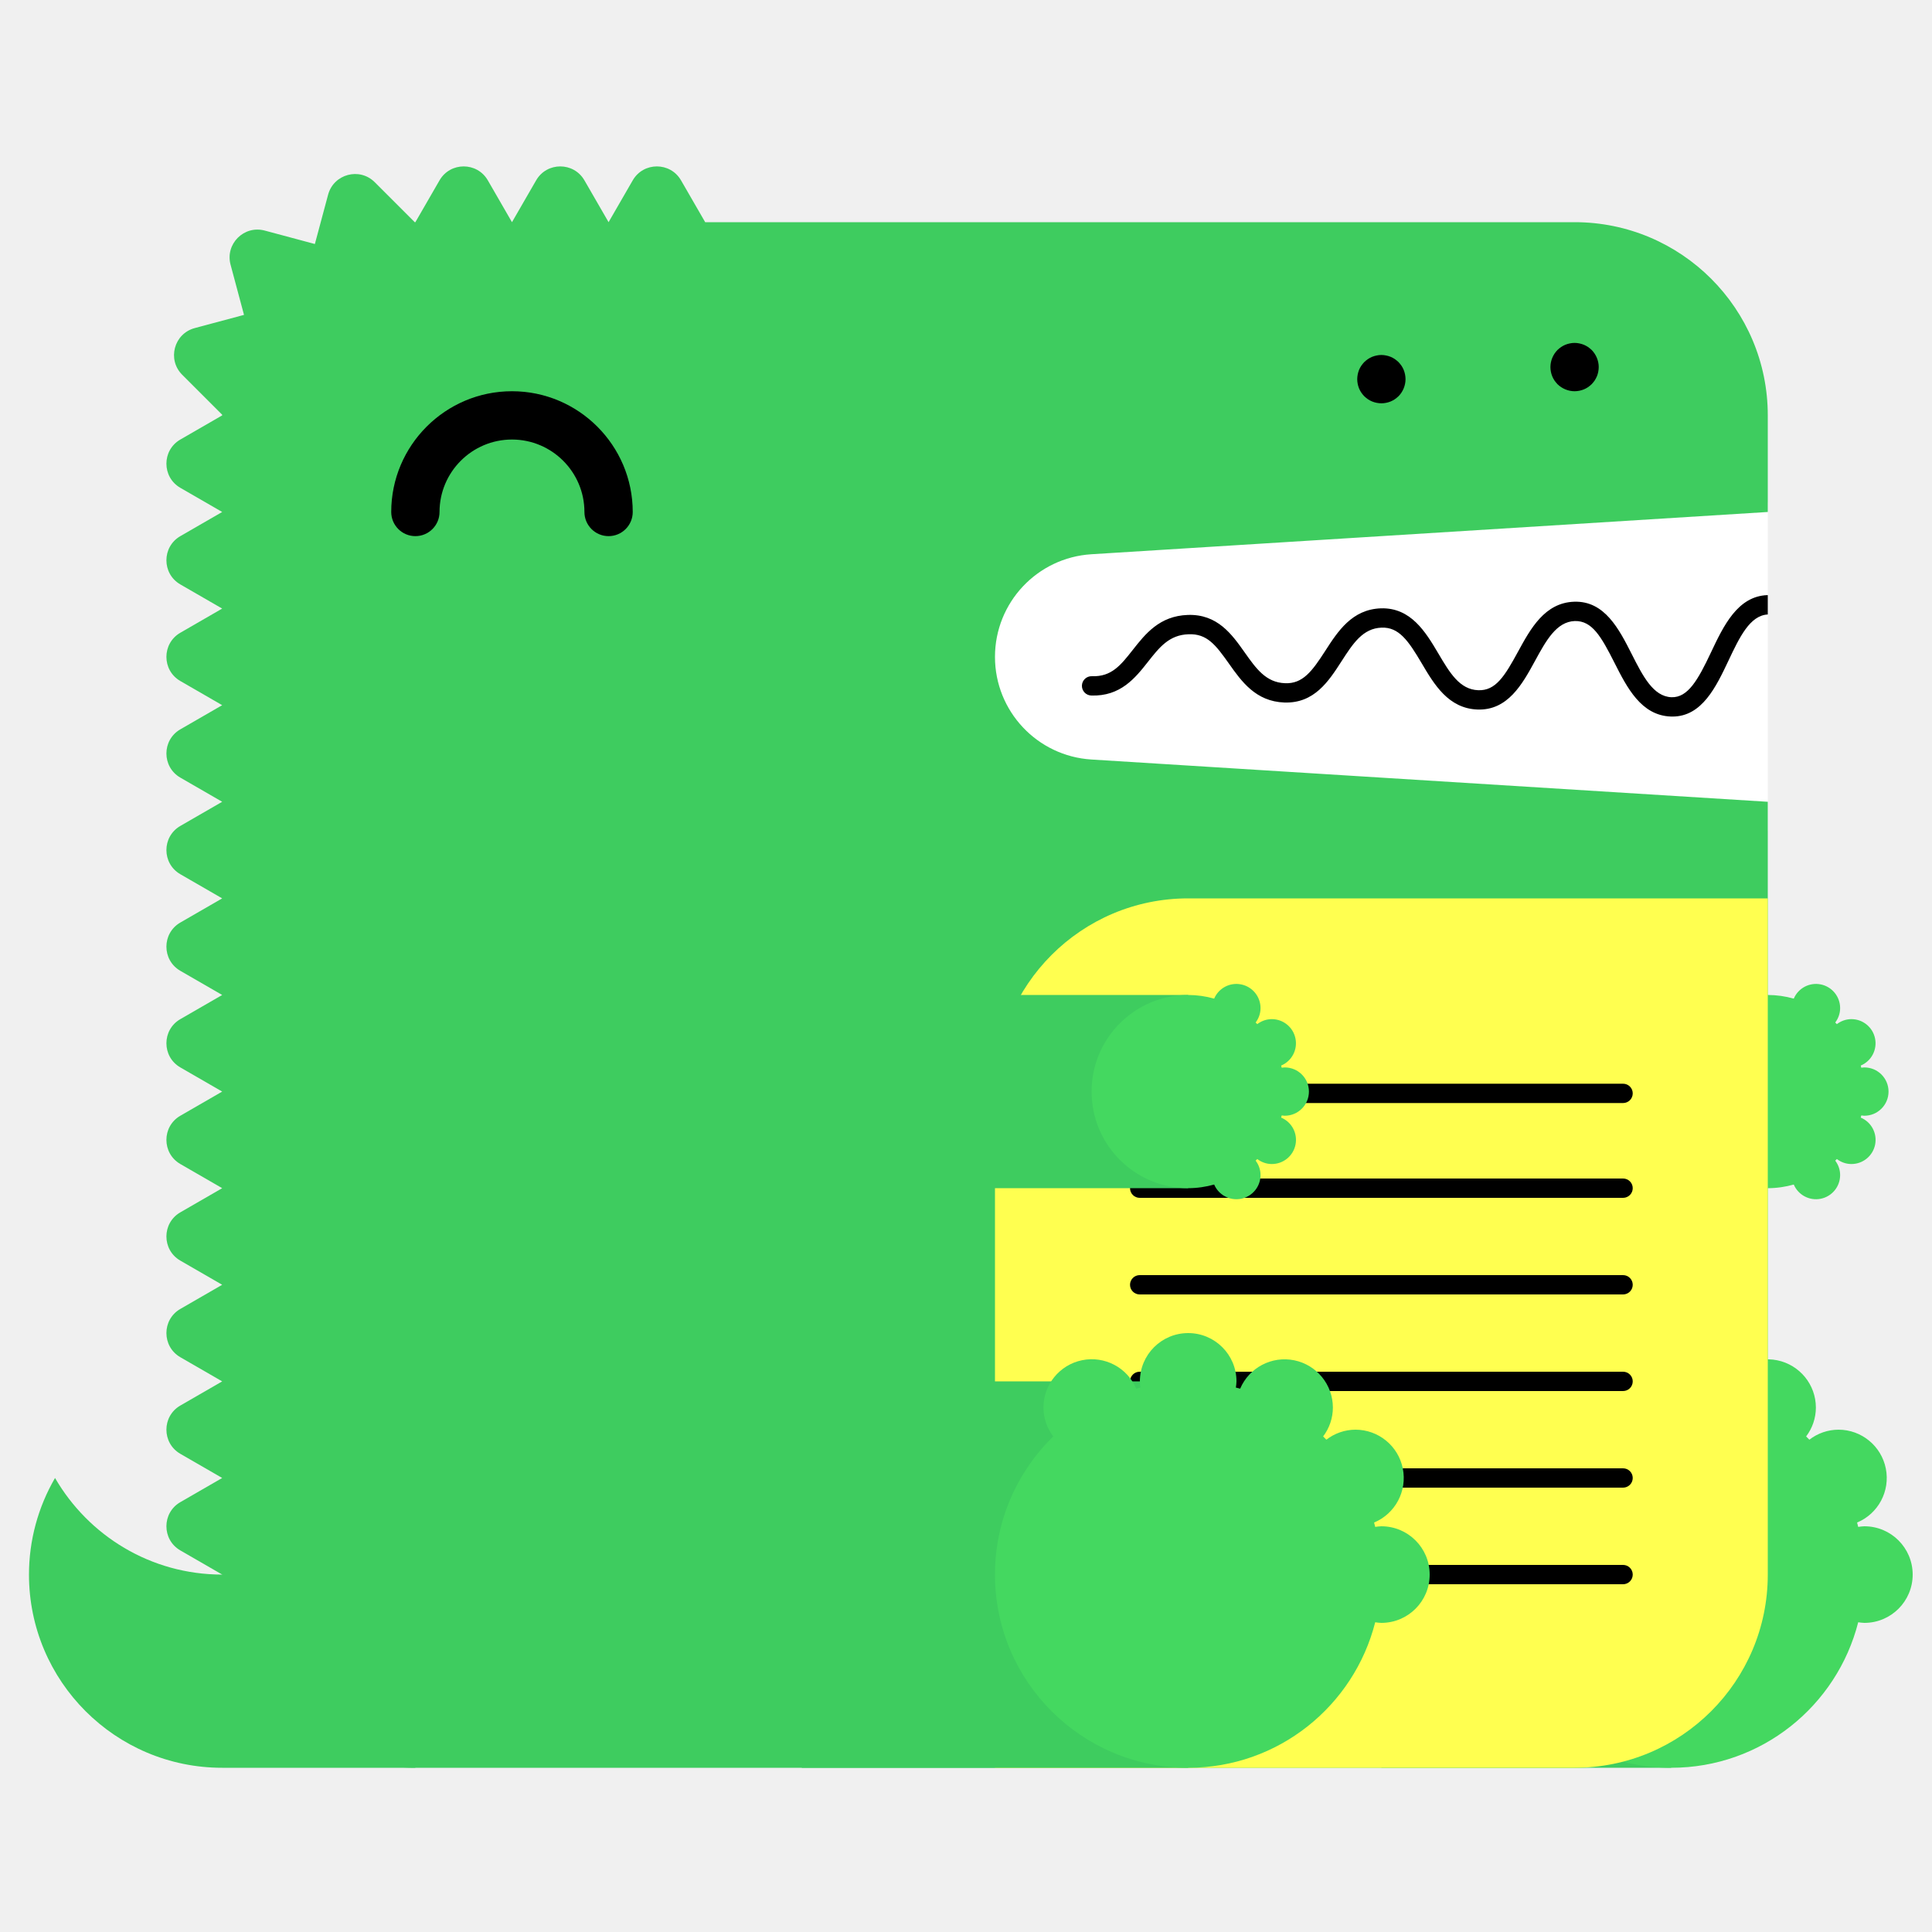
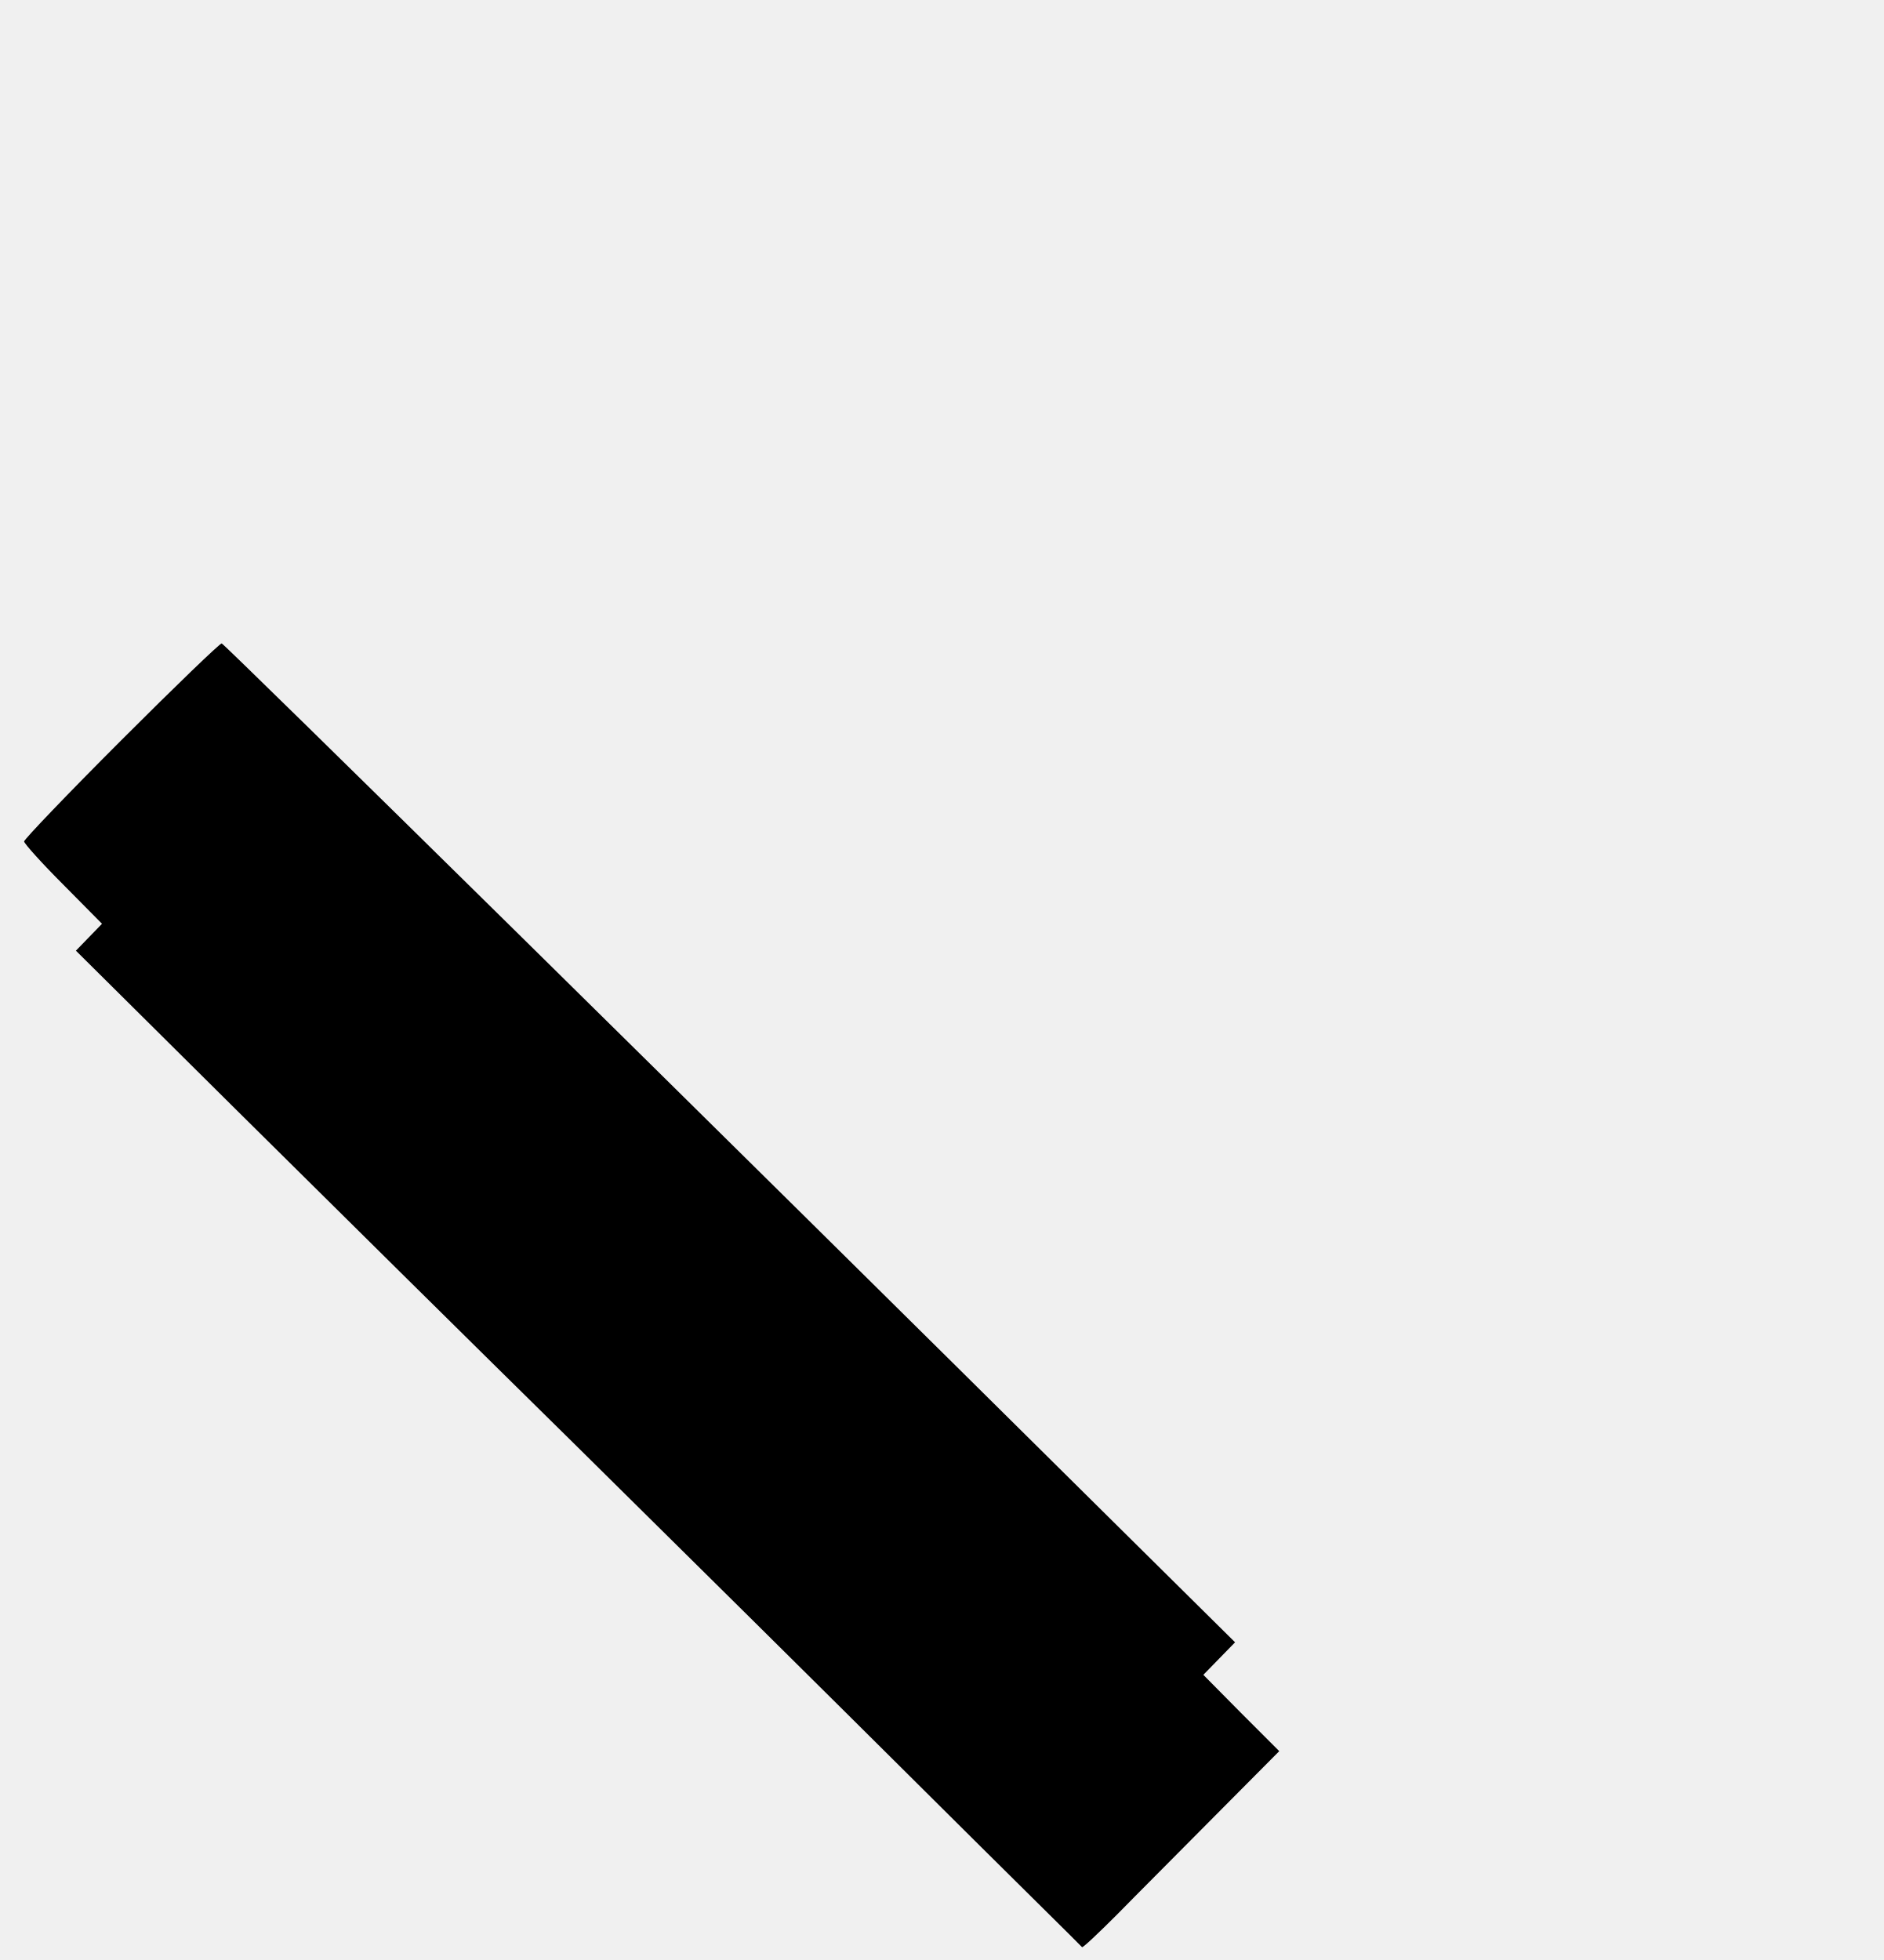
- <svg xmlns="http://www.w3.org/2000/svg" width="200" height="200" viewBox="0 0 200 200">
-   <g fill="none" fill-rule="evenodd">
-     <path fill="#FFF" d="M99 52h84v34H99z" />
-     <path d="M23 163c-7.398 0-13.843-4.027-17.303-10A19.886 19.886 0 0 0 3 163c0 11.046 8.954 20 20 20h20v-20H23z" fill="#3ECC5F" />
-     <path d="M112.98 57.376L183 53V43c0-11.046-8.954-20-20-20H73l-2.5-4.33c-1.112-1.925-3.889-1.925-5 0L63 23l-2.5-4.33c-1.111-1.925-3.889-1.925-5 0L53 23l-2.5-4.33c-1.111-1.925-3.889-1.925-5 0L43 23c-.022 0-.042.003-.065.003l-4.142-4.141c-1.57-1.571-4.252-.853-4.828 1.294l-1.369 5.104-5.192-1.392c-2.148-.575-4.111 1.389-3.535 3.536l1.39 5.193-5.102 1.367c-2.148.576-2.867 3.259-1.296 4.83l4.142 4.142c0 .021-.003.042-.003.064l-4.33 2.5c-1.925 1.111-1.925 3.889 0 5L23 53l-4.33 2.5c-1.925 1.111-1.925 3.889 0 5L23 63l-4.33 2.5c-1.925 1.111-1.925 3.889 0 5L23 73l-4.33 2.5c-1.925 1.111-1.925 3.889 0 5L23 83l-4.33 2.5c-1.925 1.111-1.925 3.889 0 5L23 93l-4.33 2.5c-1.925 1.111-1.925 3.889 0 5L23 103l-4.33 2.5c-1.925 1.111-1.925 3.889 0 5L23 113l-4.33 2.5c-1.925 1.111-1.925 3.889 0 5L23 123l-4.33 2.5c-1.925 1.111-1.925 3.889 0 5L23 133l-4.33 2.5c-1.925 1.111-1.925 3.889 0 5L23 143l-4.33 2.5c-1.925 1.111-1.925 3.889 0 5L23 153l-4.33 2.5c-1.925 1.111-1.925 3.889 0 5L23 163c0 11.046 8.954 20 20 20h120c11.046 0 20-8.954 20-20V83l-70.02-4.376A10.645 10.645 0 0 1 103 68c0-5.621 4.37-10.273 9.98-10.624" fill="#3ECC5F" />
-     <path fill="#3ECC5F" d="M143 183h30v-40h-30z" />
-     <path d="M193 158c-.219 0-.428.037-.639.064-.038-.15-.074-.301-.116-.451A5 5 0 0 0 190.32 148a4.96 4.96 0 0 0-3.016 1.036 26.531 26.531 0 0 0-.335-.336 4.955 4.955 0 0 0 1.011-2.987 5 5 0 0 0-9.599-1.959c-.148-.042-.297-.077-.445-.115.027-.211.064-.42.064-.639a5 5 0 0 0-5-5 5 5 0 0 0-5 5c0 .219.037.428.064.639-.148.038-.297.073-.445.115a4.998 4.998 0 0 0-9.599 1.959c0 1.125.384 2.151 1.011 2.987-3.717 3.632-6.031 8.693-6.031 14.3 0 11.046 8.954 20 20 20 9.339 0 17.16-6.41 19.361-15.064.211.027.42.064.639.064a5 5 0 0 0 5-5 5 5 0 0 0-5-5" fill="#44D860" />
-     <path fill="#3ECC5F" d="M153 123h30v-20h-30z" />
-     <path d="M193 115.5a2.5 2.5 0 1 0 0-5c-.109 0-.214.019-.319.032-.02-.075-.037-.15-.058-.225a2.501 2.501 0 0 0-.963-4.807c-.569 0-1.088.197-1.508.518a6.653 6.653 0 0 0-.168-.168c.314-.417.506-.931.506-1.494a2.5 2.5 0 0 0-4.8-.979A9.987 9.987 0 0 0 183 103c-5.522 0-10 4.478-10 10s4.478 10 10 10c.934 0 1.833-.138 2.69-.377a2.5 2.5 0 0 0 4.8-.979c0-.563-.192-1.077-.506-1.494.057-.055.113-.111.168-.168.42.321.939.518 1.508.518a2.5 2.5 0 0 0 .963-4.807c.021-.074.038-.15.058-.225.105.013.21.032.319.032" fill="#44D860" />
-     <path d="M63 55.5a2.5 2.5 0 0 1-2.5-2.5c0-4.136-3.364-7.5-7.5-7.5s-7.5 3.364-7.5 7.5a2.5 2.5 0 1 1-5 0c0-6.893 5.607-12.5 12.5-12.5S65.5 46.107 65.5 53a2.5 2.5 0 0 1-2.5 2.5" fill="#000" />
-     <path d="M103 183h60c11.046 0 20-8.954 20-20V93h-60c-11.046 0-20 8.954-20 20v70z" fill="#FFFF50" />
-     <path d="M168.02 124h-50.04a1 1 0 1 1 0-2h50.04a1 1 0 1 1 0 2m0 20h-50.04a1 1 0 1 1 0-2h50.04a1 1 0 1 1 0 2m0 20h-50.04a1 1 0 1 1 0-2h50.04a1 1 0 1 1 0 2m0-49.814h-50.04a1 1 0 1 1 0-2h50.04a1 1 0 1 1 0 2m0 19.814h-50.04a1 1 0 1 1 0-2h50.04a1 1 0 1 1 0 2m0 20h-50.04a1 1 0 1 1 0-2h50.04a1 1 0 1 1 0 2M183 61.611c-.012 0-.022-.006-.034-.005-3.09.105-4.552 3.196-5.842 5.923-1.346 2.85-2.387 4.703-4.093 4.647-1.889-.068-2.969-2.202-4.113-4.46-1.314-2.594-2.814-5.536-5.963-5.426-3.046.104-4.513 2.794-5.807 5.167-1.377 2.528-2.314 4.065-4.121 3.994-1.927-.07-2.951-1.805-4.136-3.813-1.321-2.236-2.848-4.75-5.936-4.664-2.994.103-4.465 2.385-5.763 4.4-1.373 2.13-2.335 3.428-4.165 3.351-1.973-.07-2.992-1.51-4.171-3.177-1.324-1.873-2.816-3.993-5.895-3.89-2.928.1-4.399 1.97-5.696 3.618-1.232 1.564-2.194 2.802-4.229 2.724a1 1 0 0 0-.072 2c3.017.101 4.545-1.8 5.872-3.487 1.177-1.496 2.193-2.787 4.193-2.855 1.926-.082 2.829 1.115 4.195 3.045 1.297 1.834 2.769 3.914 5.731 4.021 3.103.104 4.596-2.215 5.918-4.267 1.182-1.834 2.202-3.417 4.15-3.484 1.793-.067 2.769 1.35 4.145 3.681 1.297 2.197 2.766 4.686 5.787 4.796 3.125.108 4.634-2.62 5.949-5.035 1.139-2.088 2.214-4.06 4.119-4.126 1.793-.042 2.728 1.595 4.111 4.33 1.292 2.553 2.757 5.445 5.825 5.556l.169.003c3.064 0 4.518-3.075 5.805-5.794 1.139-2.41 2.217-4.68 4.067-4.773v-2z" fill="#000" />
-     <path fill="#3ECC5F" d="M83 183h40v-40H83z" />
-     <path d="M143 158c-.219 0-.428.037-.639.064-.038-.15-.074-.301-.116-.451A5 5 0 0 0 140.32 148a4.96 4.96 0 0 0-3.016 1.036 26.531 26.531 0 0 0-.335-.336 4.955 4.955 0 0 0 1.011-2.987 5 5 0 0 0-9.599-1.959c-.148-.042-.297-.077-.445-.115.027-.211.064-.42.064-.639a5 5 0 0 0-5-5 5 5 0 0 0-5 5c0 .219.037.428.064.639-.148.038-.297.073-.445.115a4.998 4.998 0 0 0-9.599 1.959c0 1.125.384 2.151 1.011 2.987-3.717 3.632-6.031 8.693-6.031 14.3 0 11.046 8.954 20 20 20 9.339 0 17.16-6.41 19.361-15.064.211.027.42.064.639.064a5 5 0 0 0 5-5 5 5 0 0 0-5-5" fill="#44D860" />
-     <path fill="#3ECC5F" d="M83 123h40v-20H83z" />
-     <path d="M133 115.5a2.5 2.5 0 1 0 0-5c-.109 0-.214.019-.319.032-.02-.075-.037-.15-.058-.225a2.501 2.501 0 0 0-.963-4.807c-.569 0-1.088.197-1.508.518a6.653 6.653 0 0 0-.168-.168c.314-.417.506-.931.506-1.494a2.5 2.5 0 0 0-4.8-.979A9.987 9.987 0 0 0 123 103c-5.522 0-10 4.478-10 10s4.478 10 10 10c.934 0 1.833-.138 2.69-.377a2.5 2.5 0 0 0 4.8-.979c0-.563-.192-1.077-.506-1.494.057-.055.113-.111.168-.168.42.321.939.518 1.508.518a2.5 2.5 0 0 0 .963-4.807c.021-.074.038-.15.058-.225.105.013.21.032.319.032" fill="#44D860" />
-     <path d="M143 41.75c-.16 0-.33-.02-.49-.05a2.52 2.52 0 0 1-.47-.14c-.15-.06-.29-.14-.431-.23-.13-.09-.259-.2-.38-.31-.109-.12-.219-.24-.309-.38s-.17-.28-.231-.43a2.619 2.619 0 0 1-.189-.96c0-.16.02-.33.05-.49.03-.16.08-.31.139-.47.061-.15.141-.29.231-.43.09-.13.2-.26.309-.38.121-.11.25-.22.38-.31.141-.09.281-.17.431-.23.149-.06.31-.11.47-.14.32-.07.65-.07.98 0 .159.03.32.08.47.14.149.06.29.14.43.23.13.09.259.2.38.31.11.12.22.25.31.38.09.14.17.28.23.43.06.16.11.31.14.47.029.16.05.33.05.49 0 .66-.271 1.31-.73 1.77-.121.11-.25.22-.38.31-.14.09-.281.17-.43.23a2.565 2.565 0 0 1-.96.19m20-1.25c-.66 0-1.3-.27-1.771-.73a3.802 3.802 0 0 1-.309-.38c-.09-.14-.17-.28-.231-.43a2.619 2.619 0 0 1-.189-.96c0-.66.27-1.3.729-1.77.121-.11.25-.22.38-.31.141-.09.281-.17.431-.23.149-.06.31-.11.47-.14.32-.07.66-.07.98 0 .159.03.32.08.47.14.149.06.29.14.43.23.13.09.259.2.38.31.459.47.73 1.11.73 1.77 0 .16-.021.33-.05.49-.03.16-.08.32-.14.47-.07.15-.14.29-.23.43-.09.13-.2.26-.31.38-.121.11-.25.22-.38.31-.14.09-.281.17-.43.23a2.565 2.565 0 0 1-.96.19" fill="#000" />
+ <svg xmlns="http://www.w3.org/2000/svg" version="1.0" width="469pt" height="488pt" viewBox="0 0 469 488" preserveAspectRatio="xMidYMid meet">
+   <g transform="translate(0,488) scale(0.1,-0.1)" fill="#000000" stroke="none">
+     <path d="M302 3037 c-133 -133 -242 -247 -242 -252 0 -5 44 -54 97 -107 l97 -98 -32 -33 -33 -34 398 -395 c219 -217 598 -592 843 -833 245 -242 629 -622 853 -845 224 -223 410 -406 411 -408 2 -2 41 35 87 81 46 47 156 157 244 246 l160 161 -95 95 -94 95 39 40 40 41 -290 287 c-1017 1008 -2222 2195 -2233 2200 -4 1 -116 -107 -250 -241z" />
  </g>
</svg>
